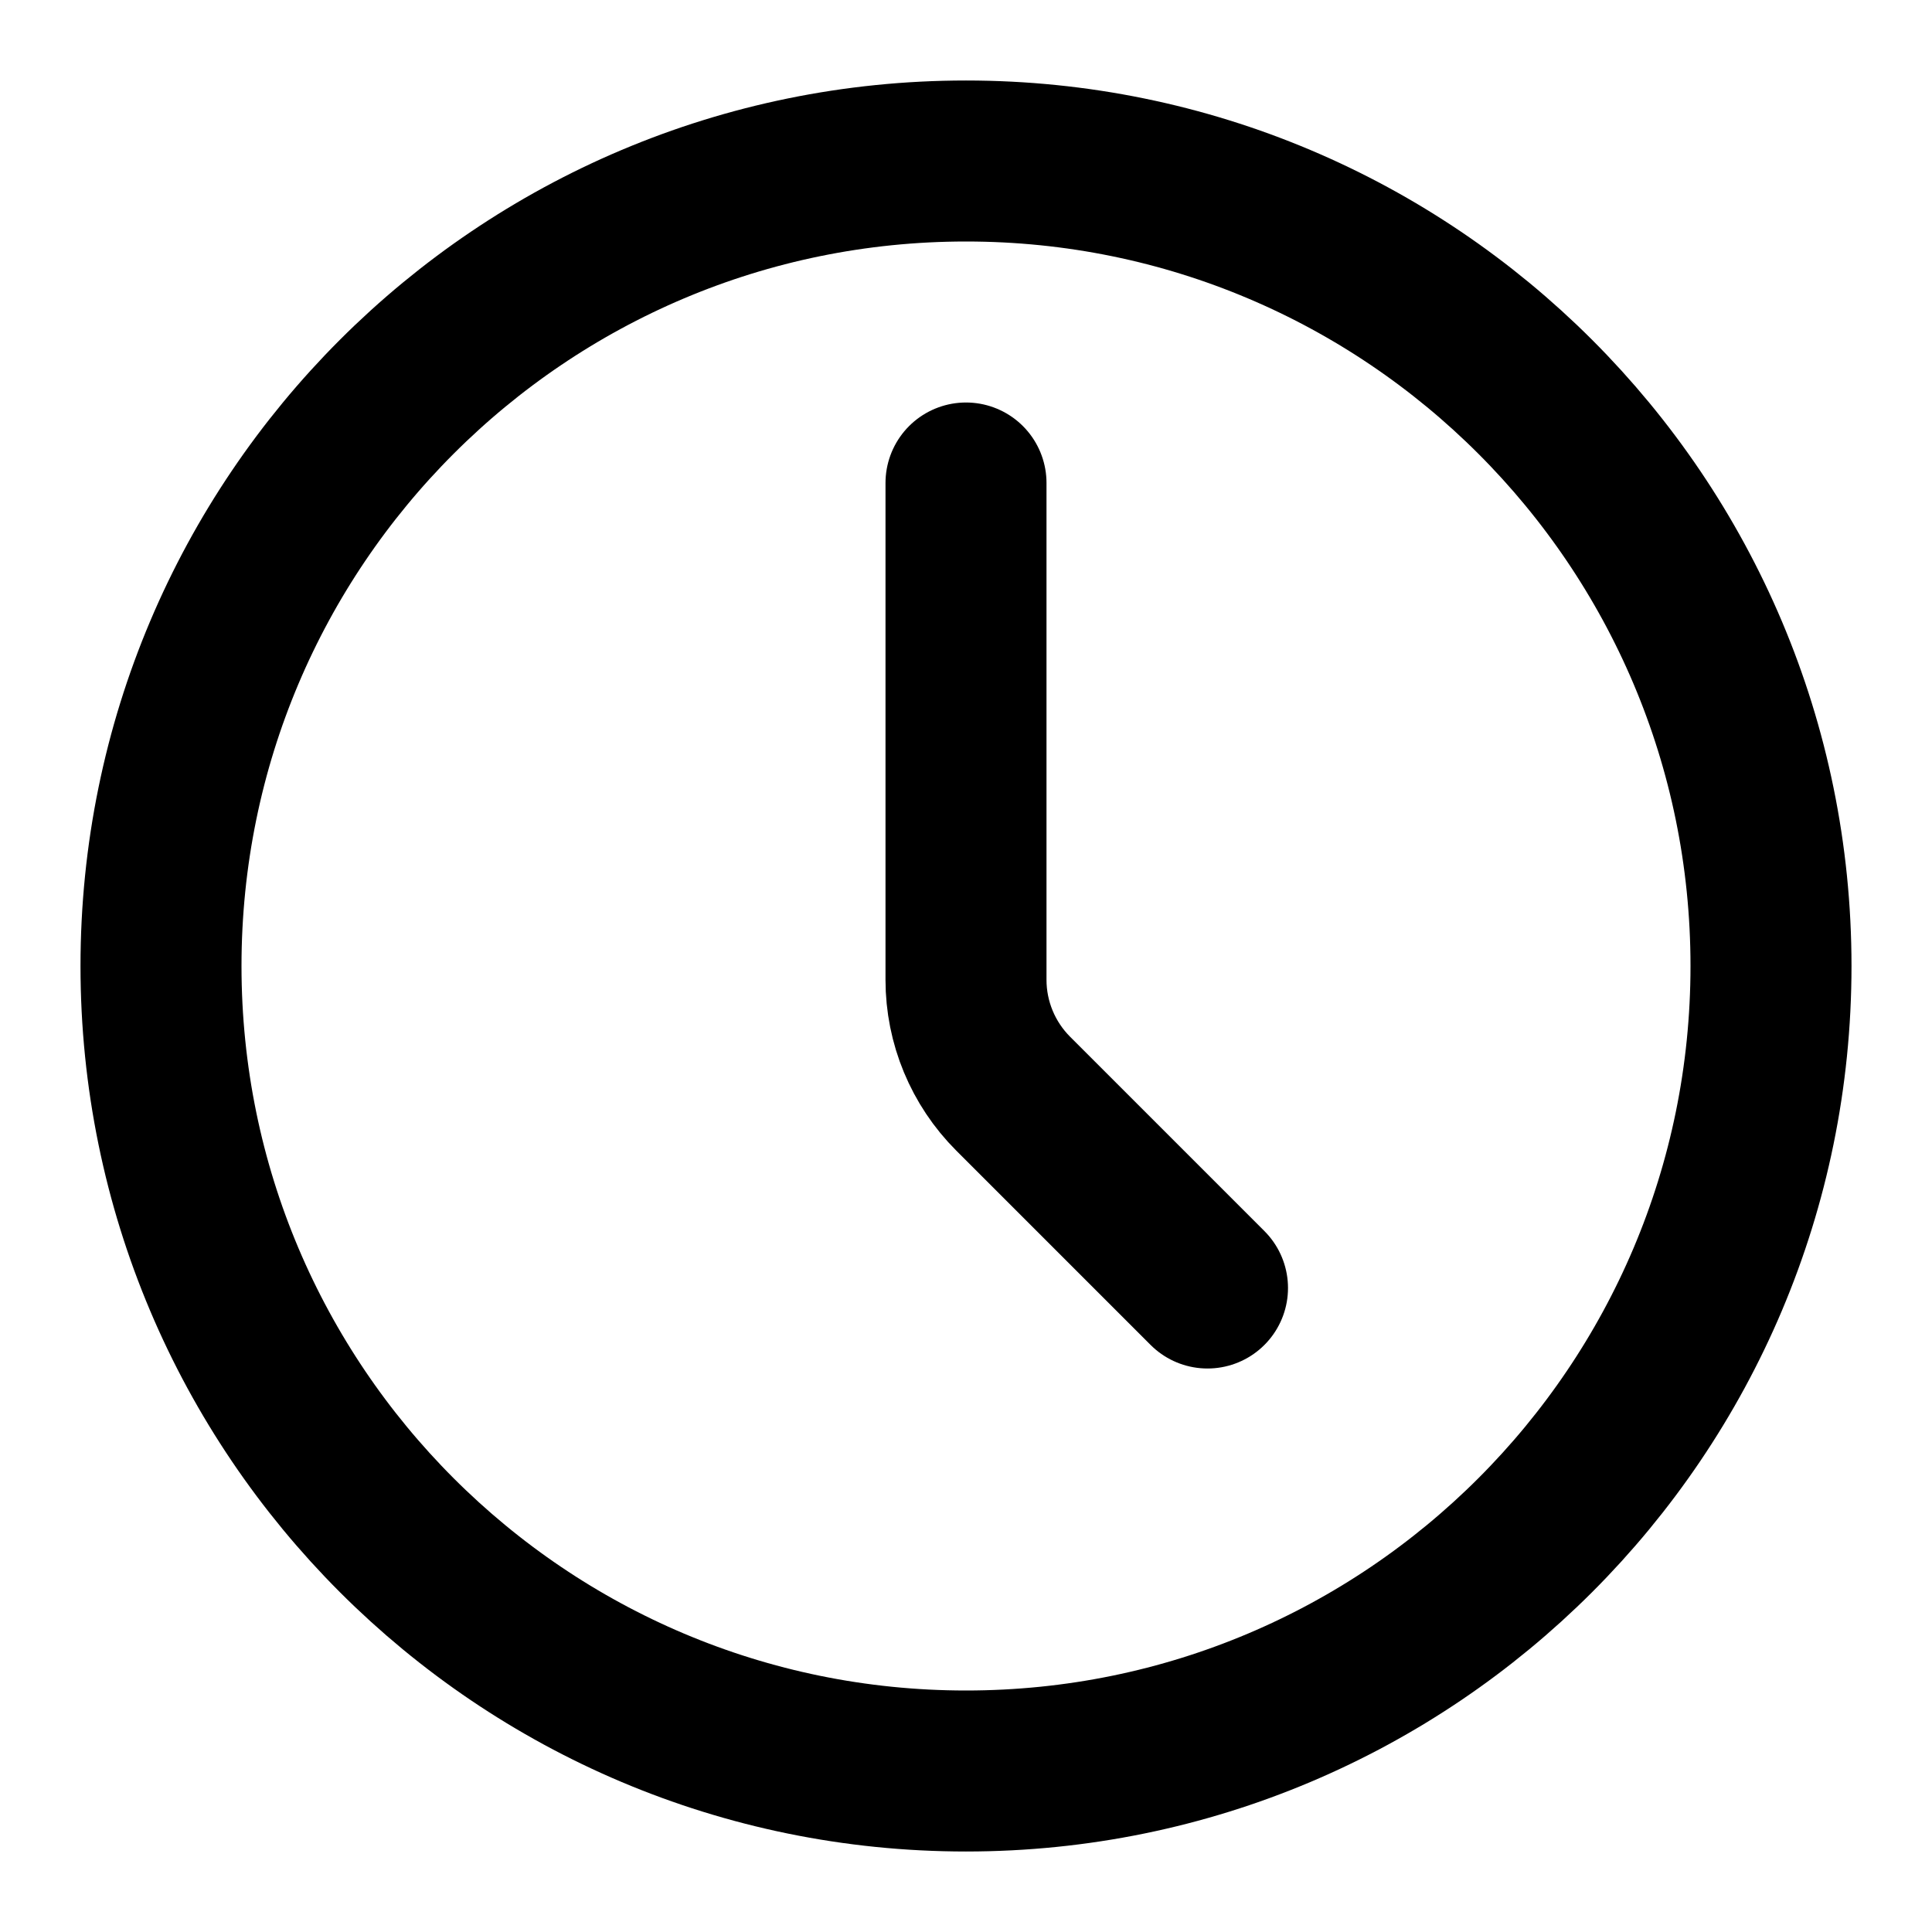
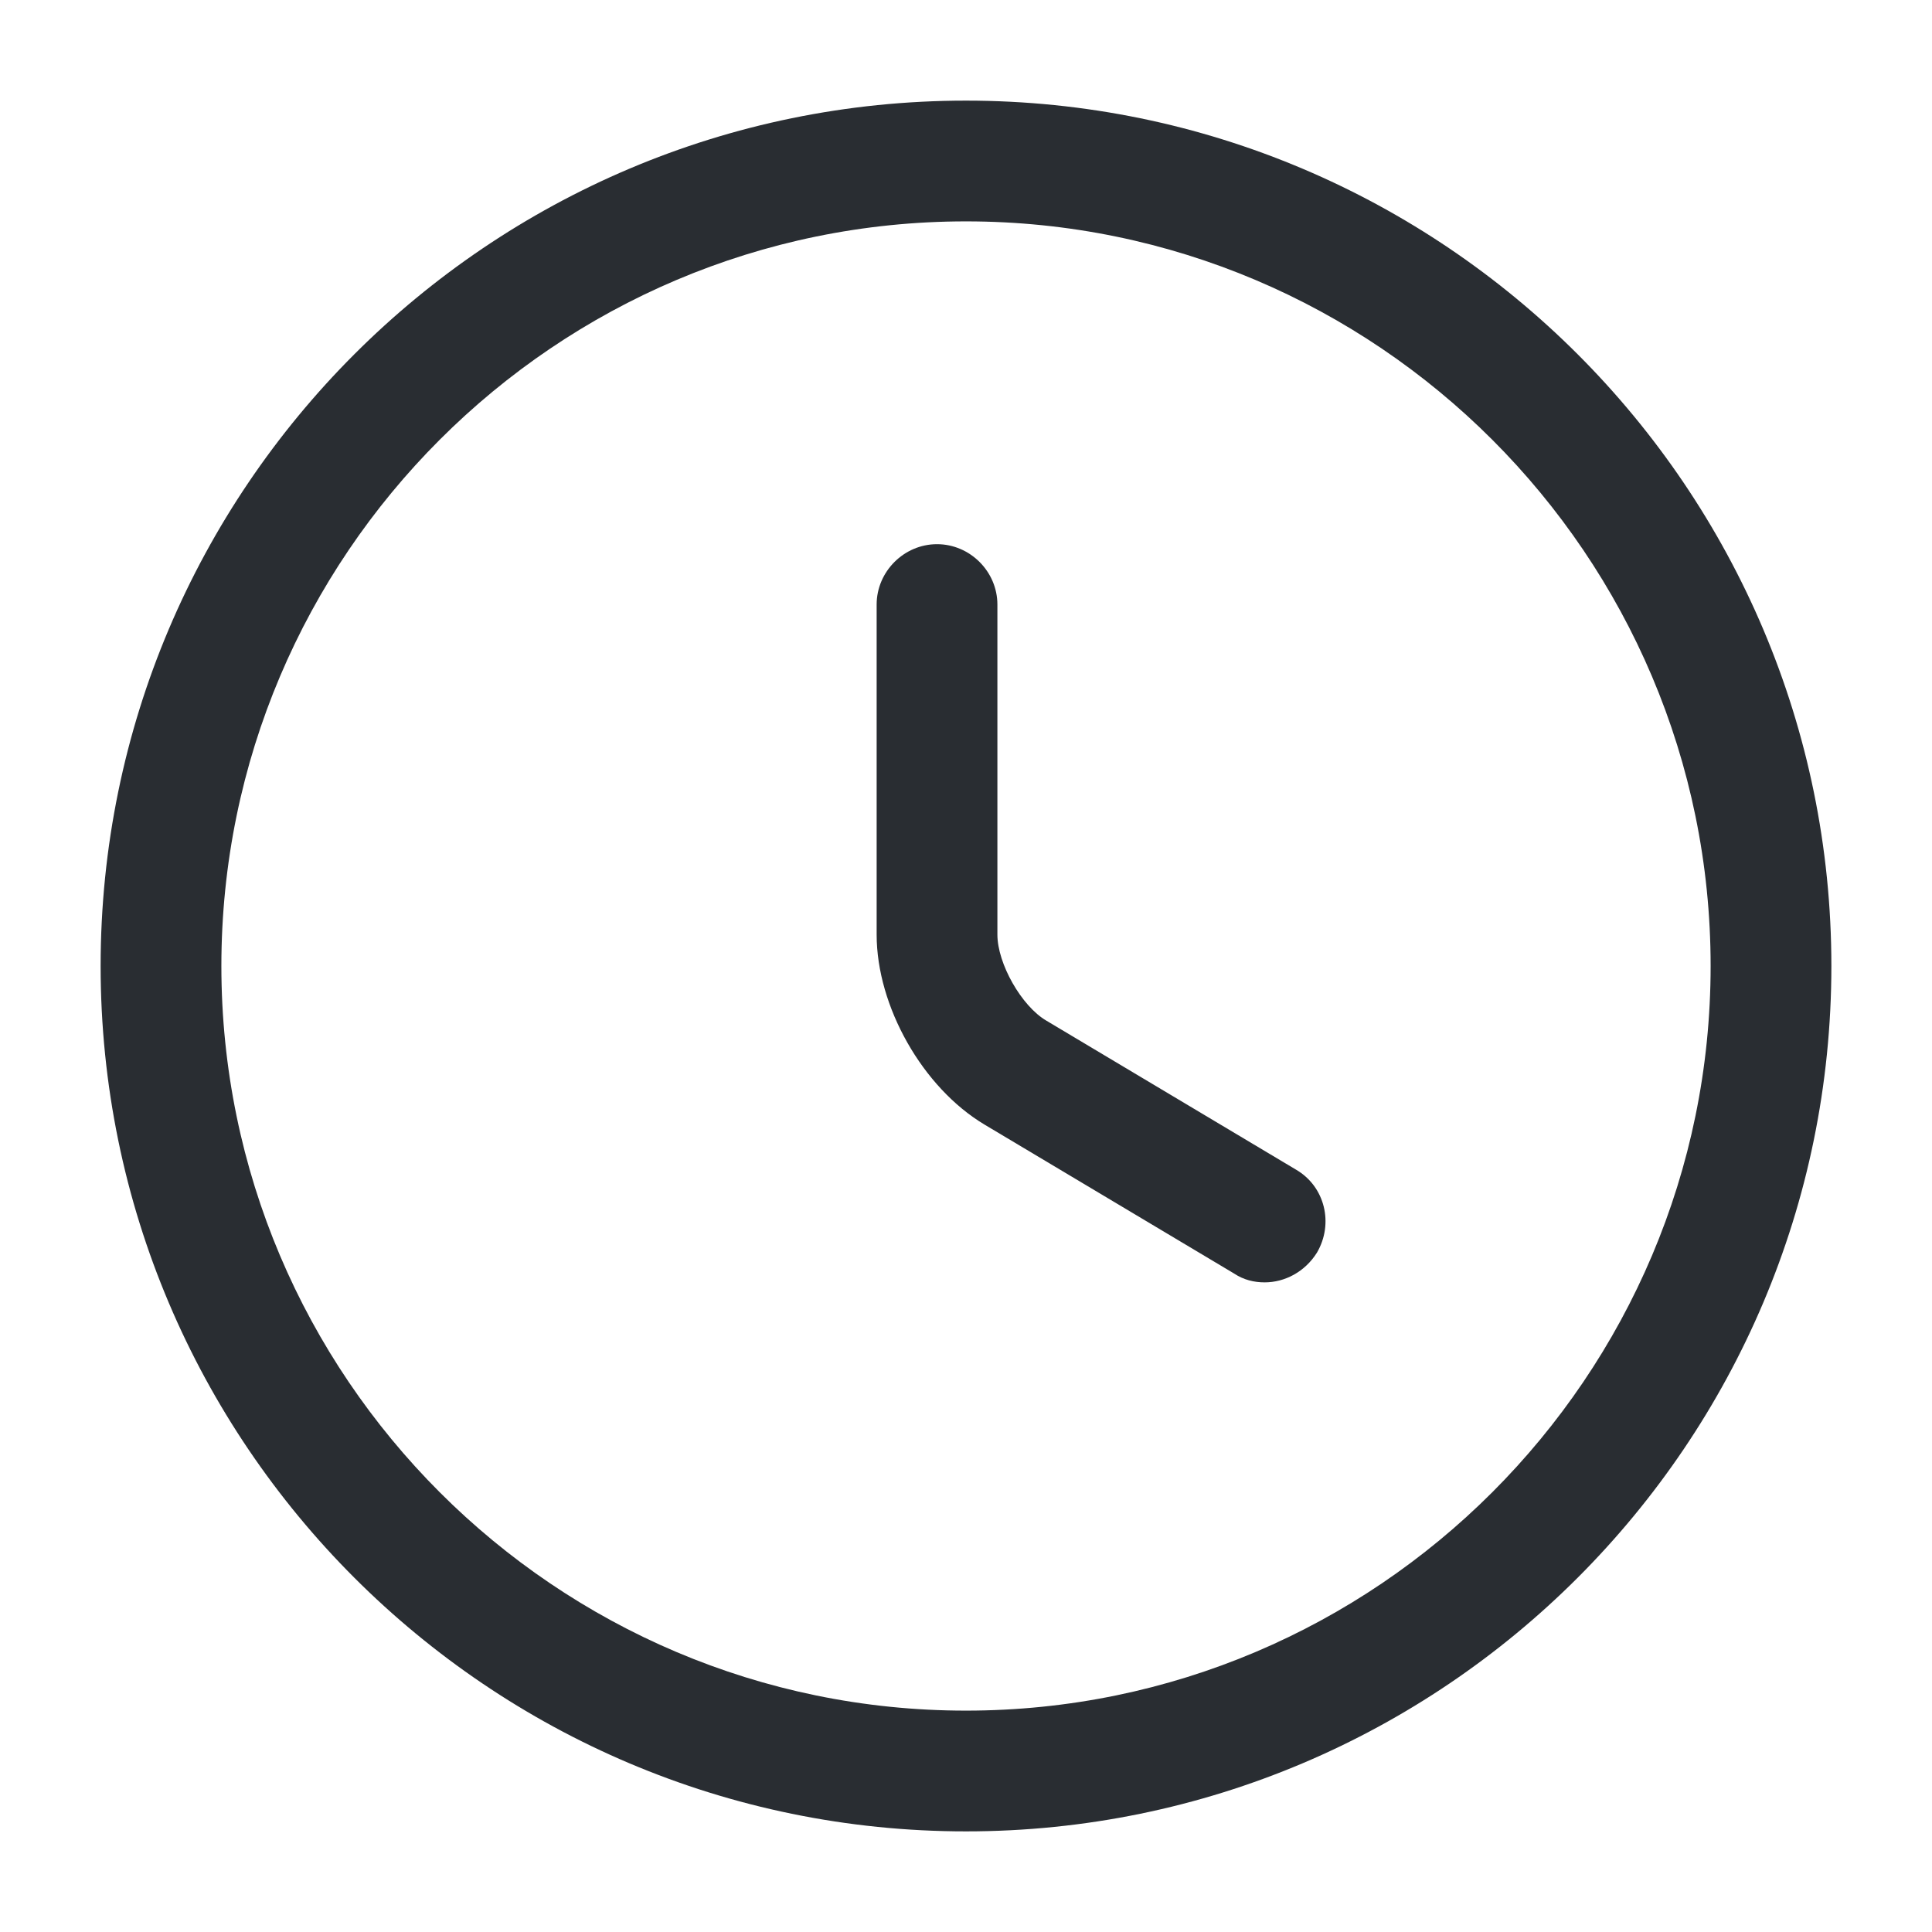
<svg xmlns="http://www.w3.org/2000/svg" width="24" height="24" viewBox="0 0 24 24" fill="none">
-   <circle cx="12" cy="12" r="10" stroke="black" stroke-width="2" stroke-linecap="round" stroke-linejoin="round" />
-   <path d="M15 16L12.586 13.586C12.211 13.211 12 12.702 12 12.172V6" stroke="black" stroke-width="2" stroke-linecap="round" stroke-linejoin="round" />
+   <path d="M12 22.75C6.07 22.75 1.25 17.93 1.25 12C1.25 6.07 6.07 1.25 12 1.25C17.93 1.25 22.75 6.07 22.75 12C22.75 17.93 17.93 22.75 12 22.75ZM12 2.75C6.9 2.75 2.75 6.9 2.75 12C2.75 17.1 6.9 21.25 12 21.25C17.1 21.25 21.25 17.1 21.25 12C21.25 6.9 17.1 2.75 12 2.75Z" fill="#292D32" />
+   <path d="M15.71 15.93C15.58 15.93 15.45 15.9 15.33 15.82L12.23 13.97C11.46 13.51 10.89 12.5 10.89 11.61V7.51C10.89 7.1 11.23 6.76 11.64 6.76C12.05 6.76 12.39 7.1 12.39 7.51V11.61C12.39 11.97 12.69 12.5 13 12.68L16.1 14.53C16.46 14.74 16.57 15.2 16.36 15.56C16.21 15.8 15.96 15.93 15.71 15.93Z" fill="#292D32" />
</svg>
